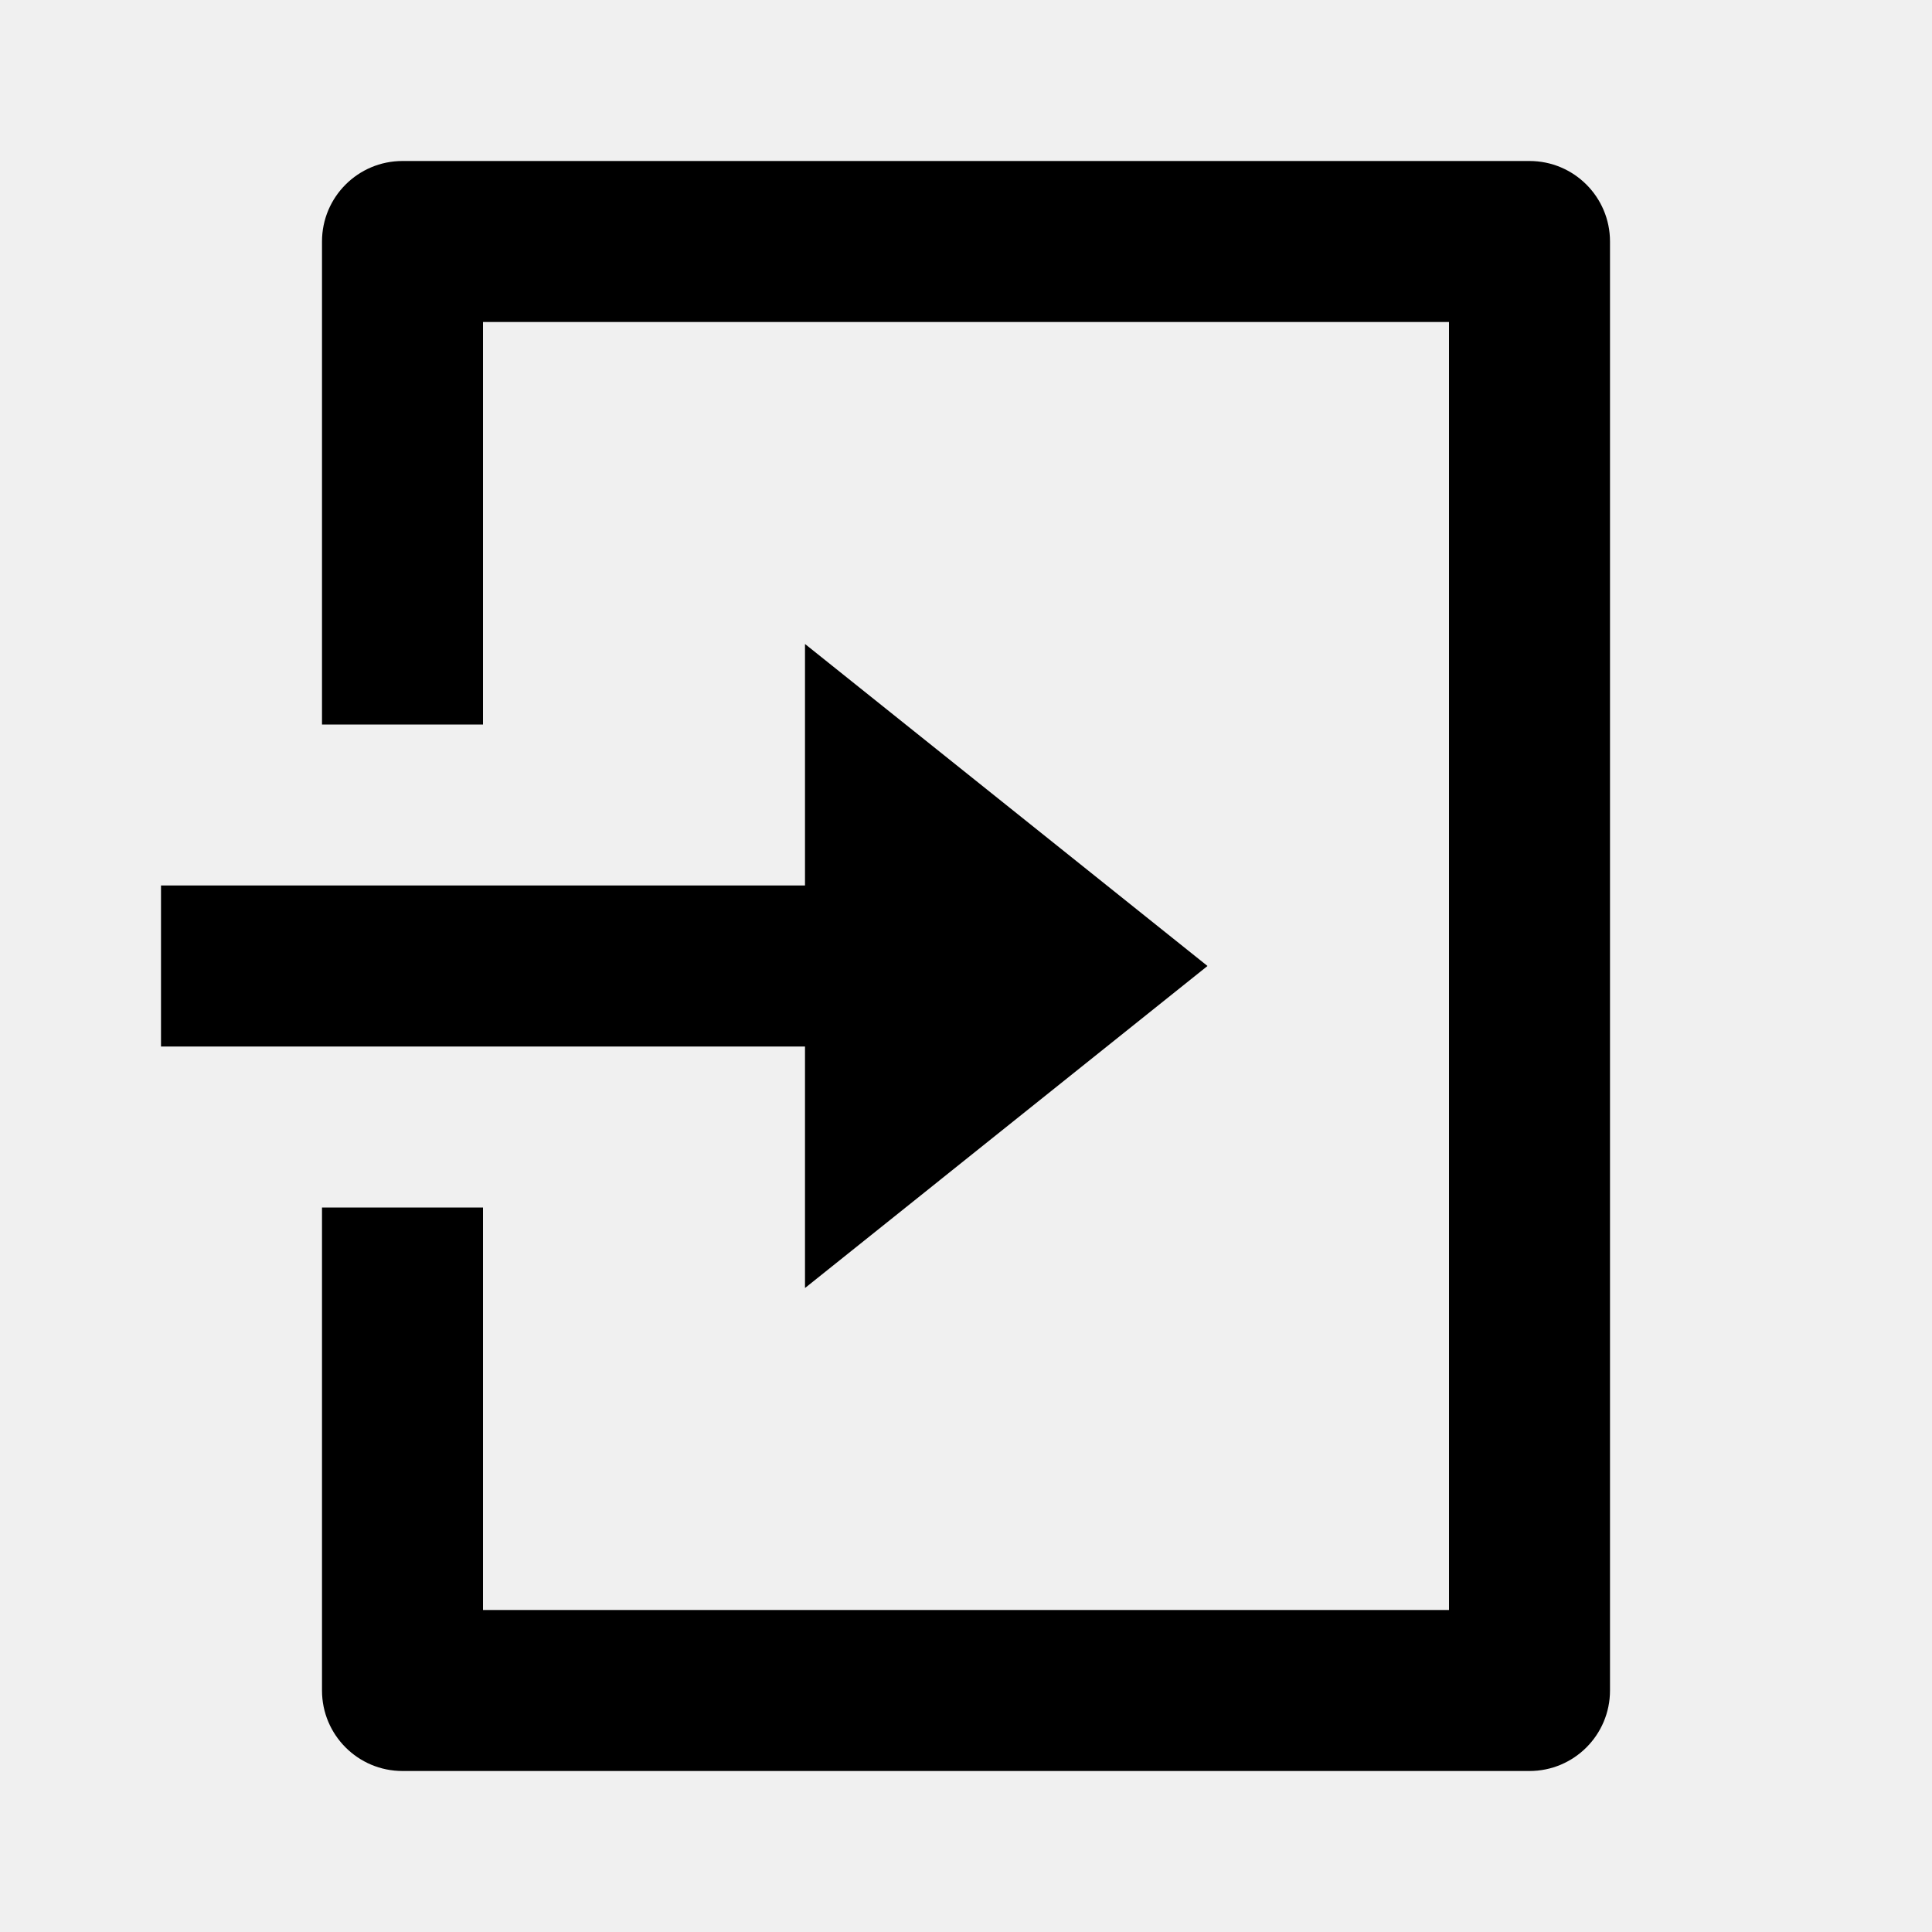
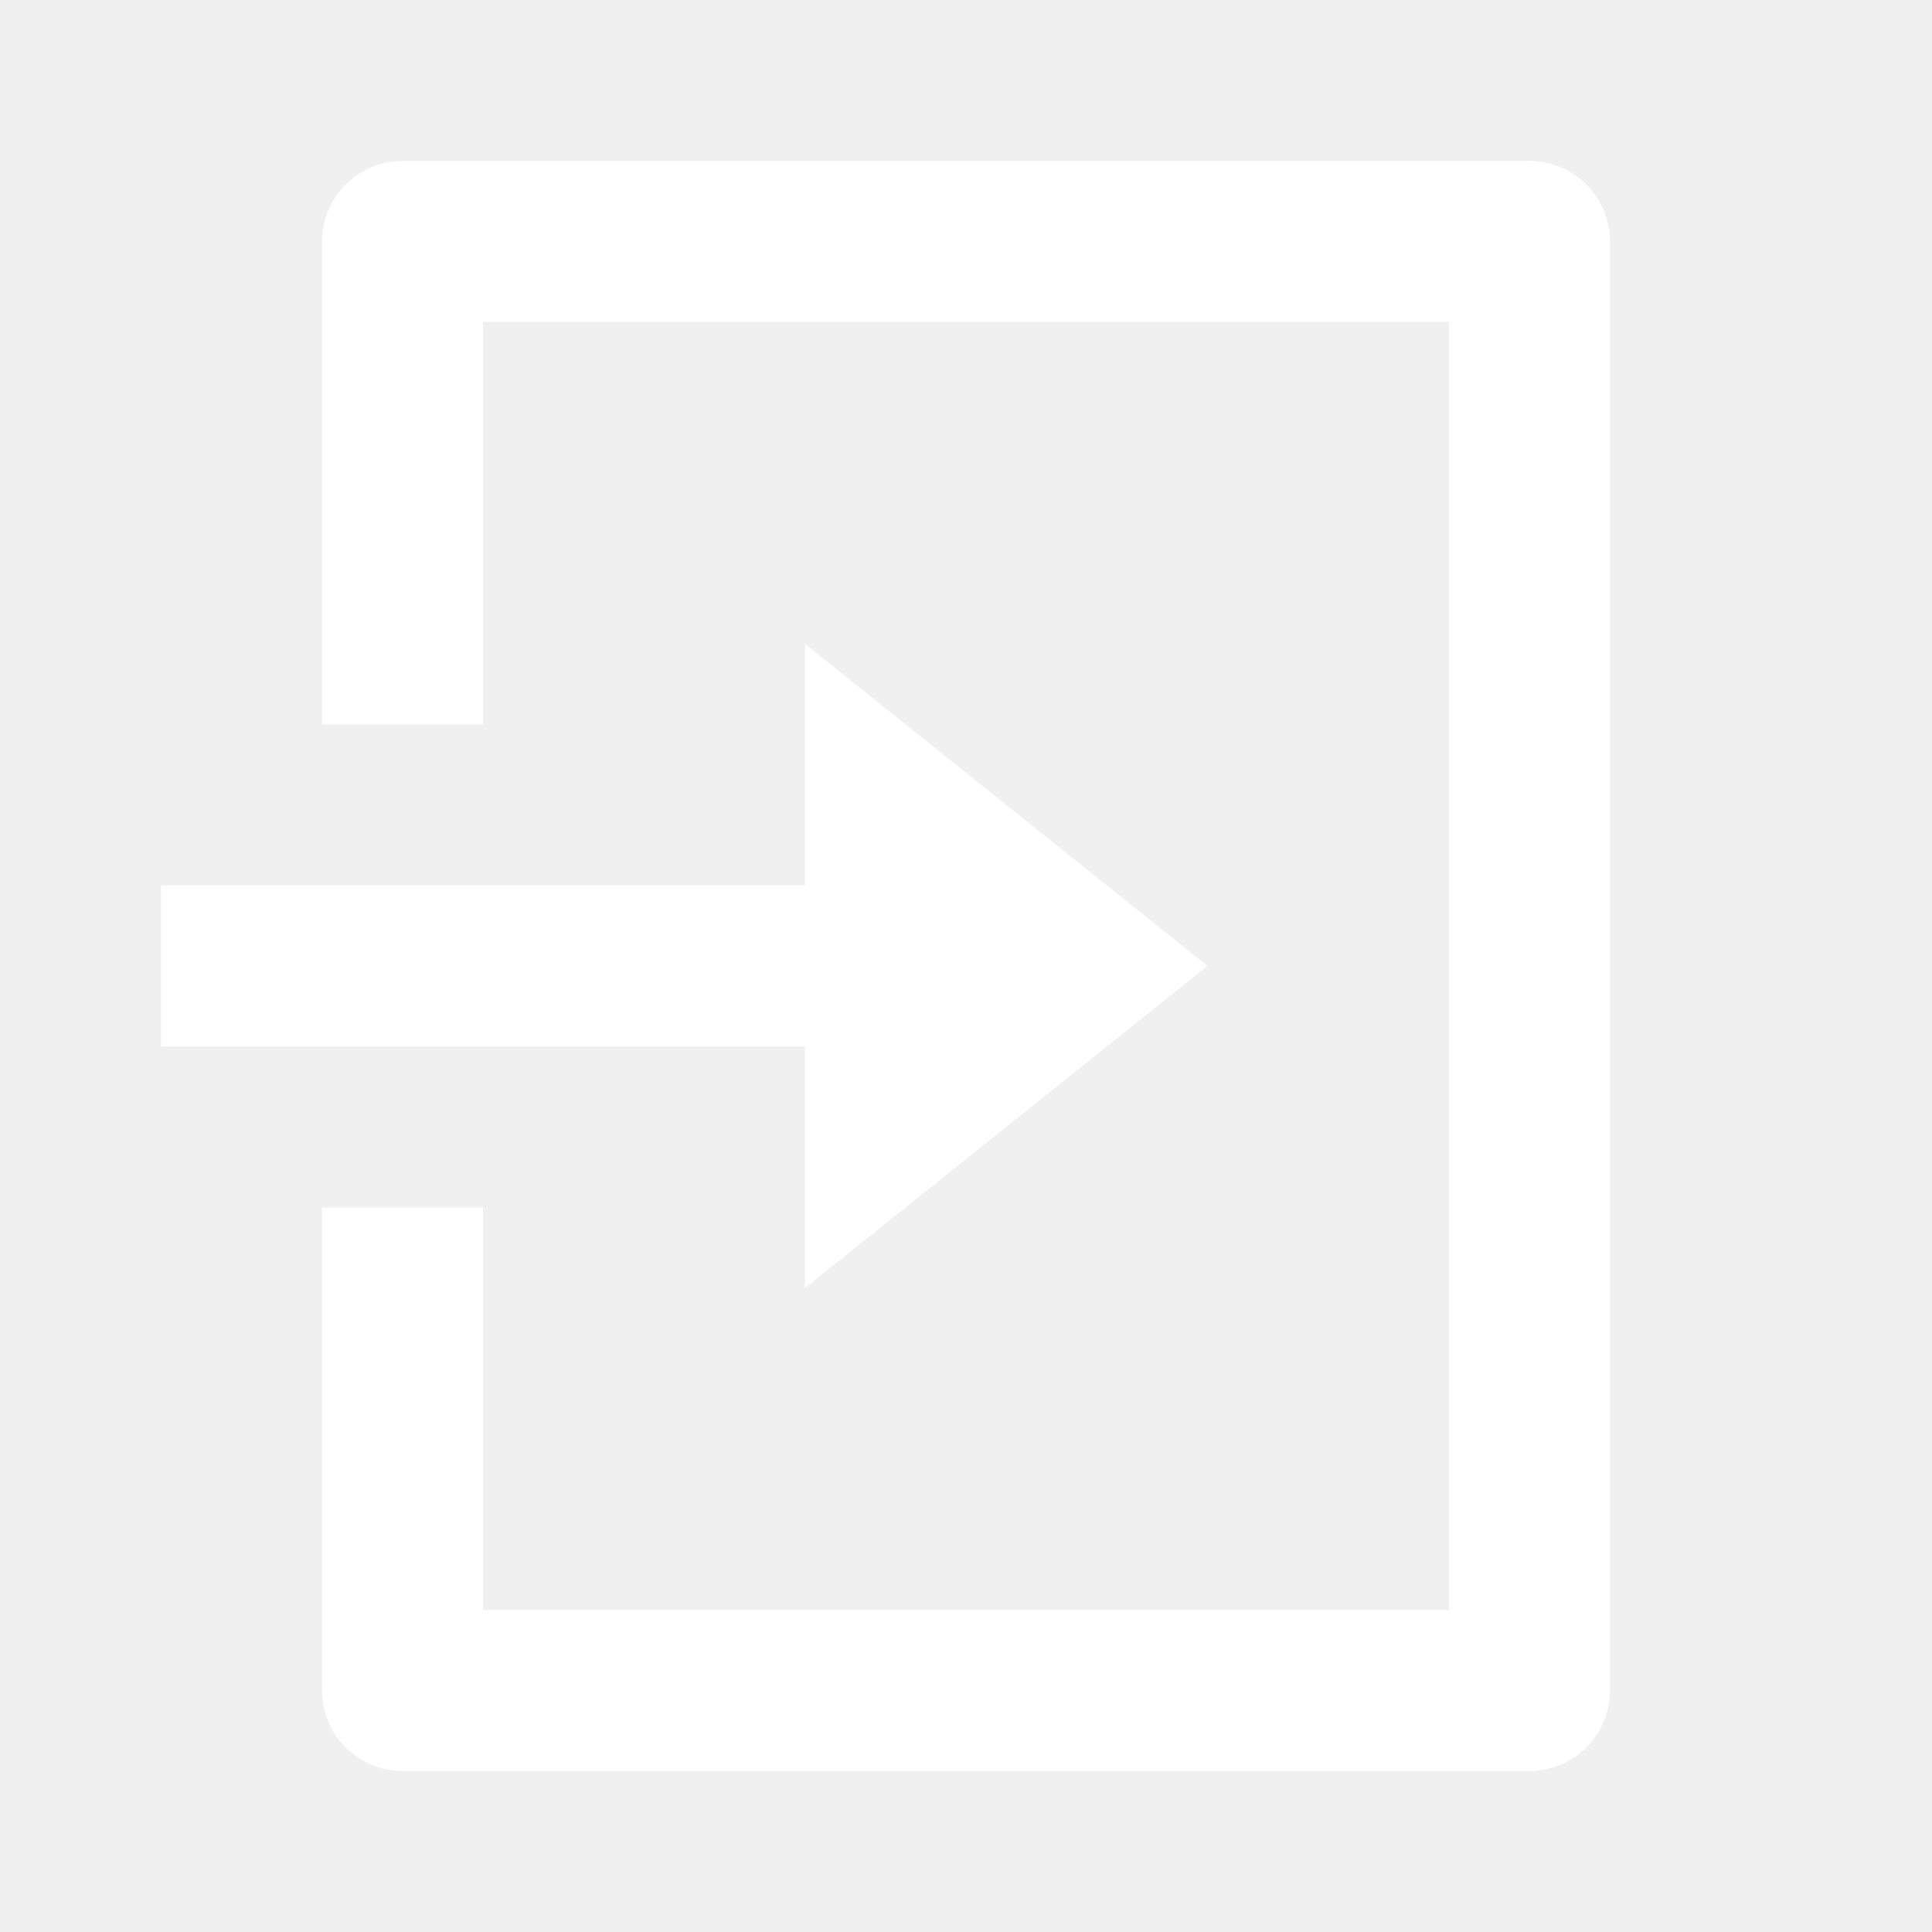
<svg xmlns="http://www.w3.org/2000/svg" viewBox="0 0 24 24" width="24" height="24">
  <path fill="none" d="M0 0h24v24H0z" />
-   <path d="M4 15h2v5h12V4H6v5H4V3a1 1 0 0 1 1-1h14a1 1 0 0 1 1 1v18a1 1 0 0 1-1 1H5a1 1 0 0 1-1-1v-6zm6-4V8l5 4-5 4v-3H2v-2h8z" fill="#000" />
+   <path d="M4 15h2v5h12V4H6v5H4V3a1 1 0 0 1 1-1h14a1 1 0 0 1 1 1v18a1 1 0 0 1-1 1H5a1 1 0 0 1-1-1v-6zm6-4V8l5 4-5 4v-3H2v-2h8z" fill="#fff" />
</svg>
